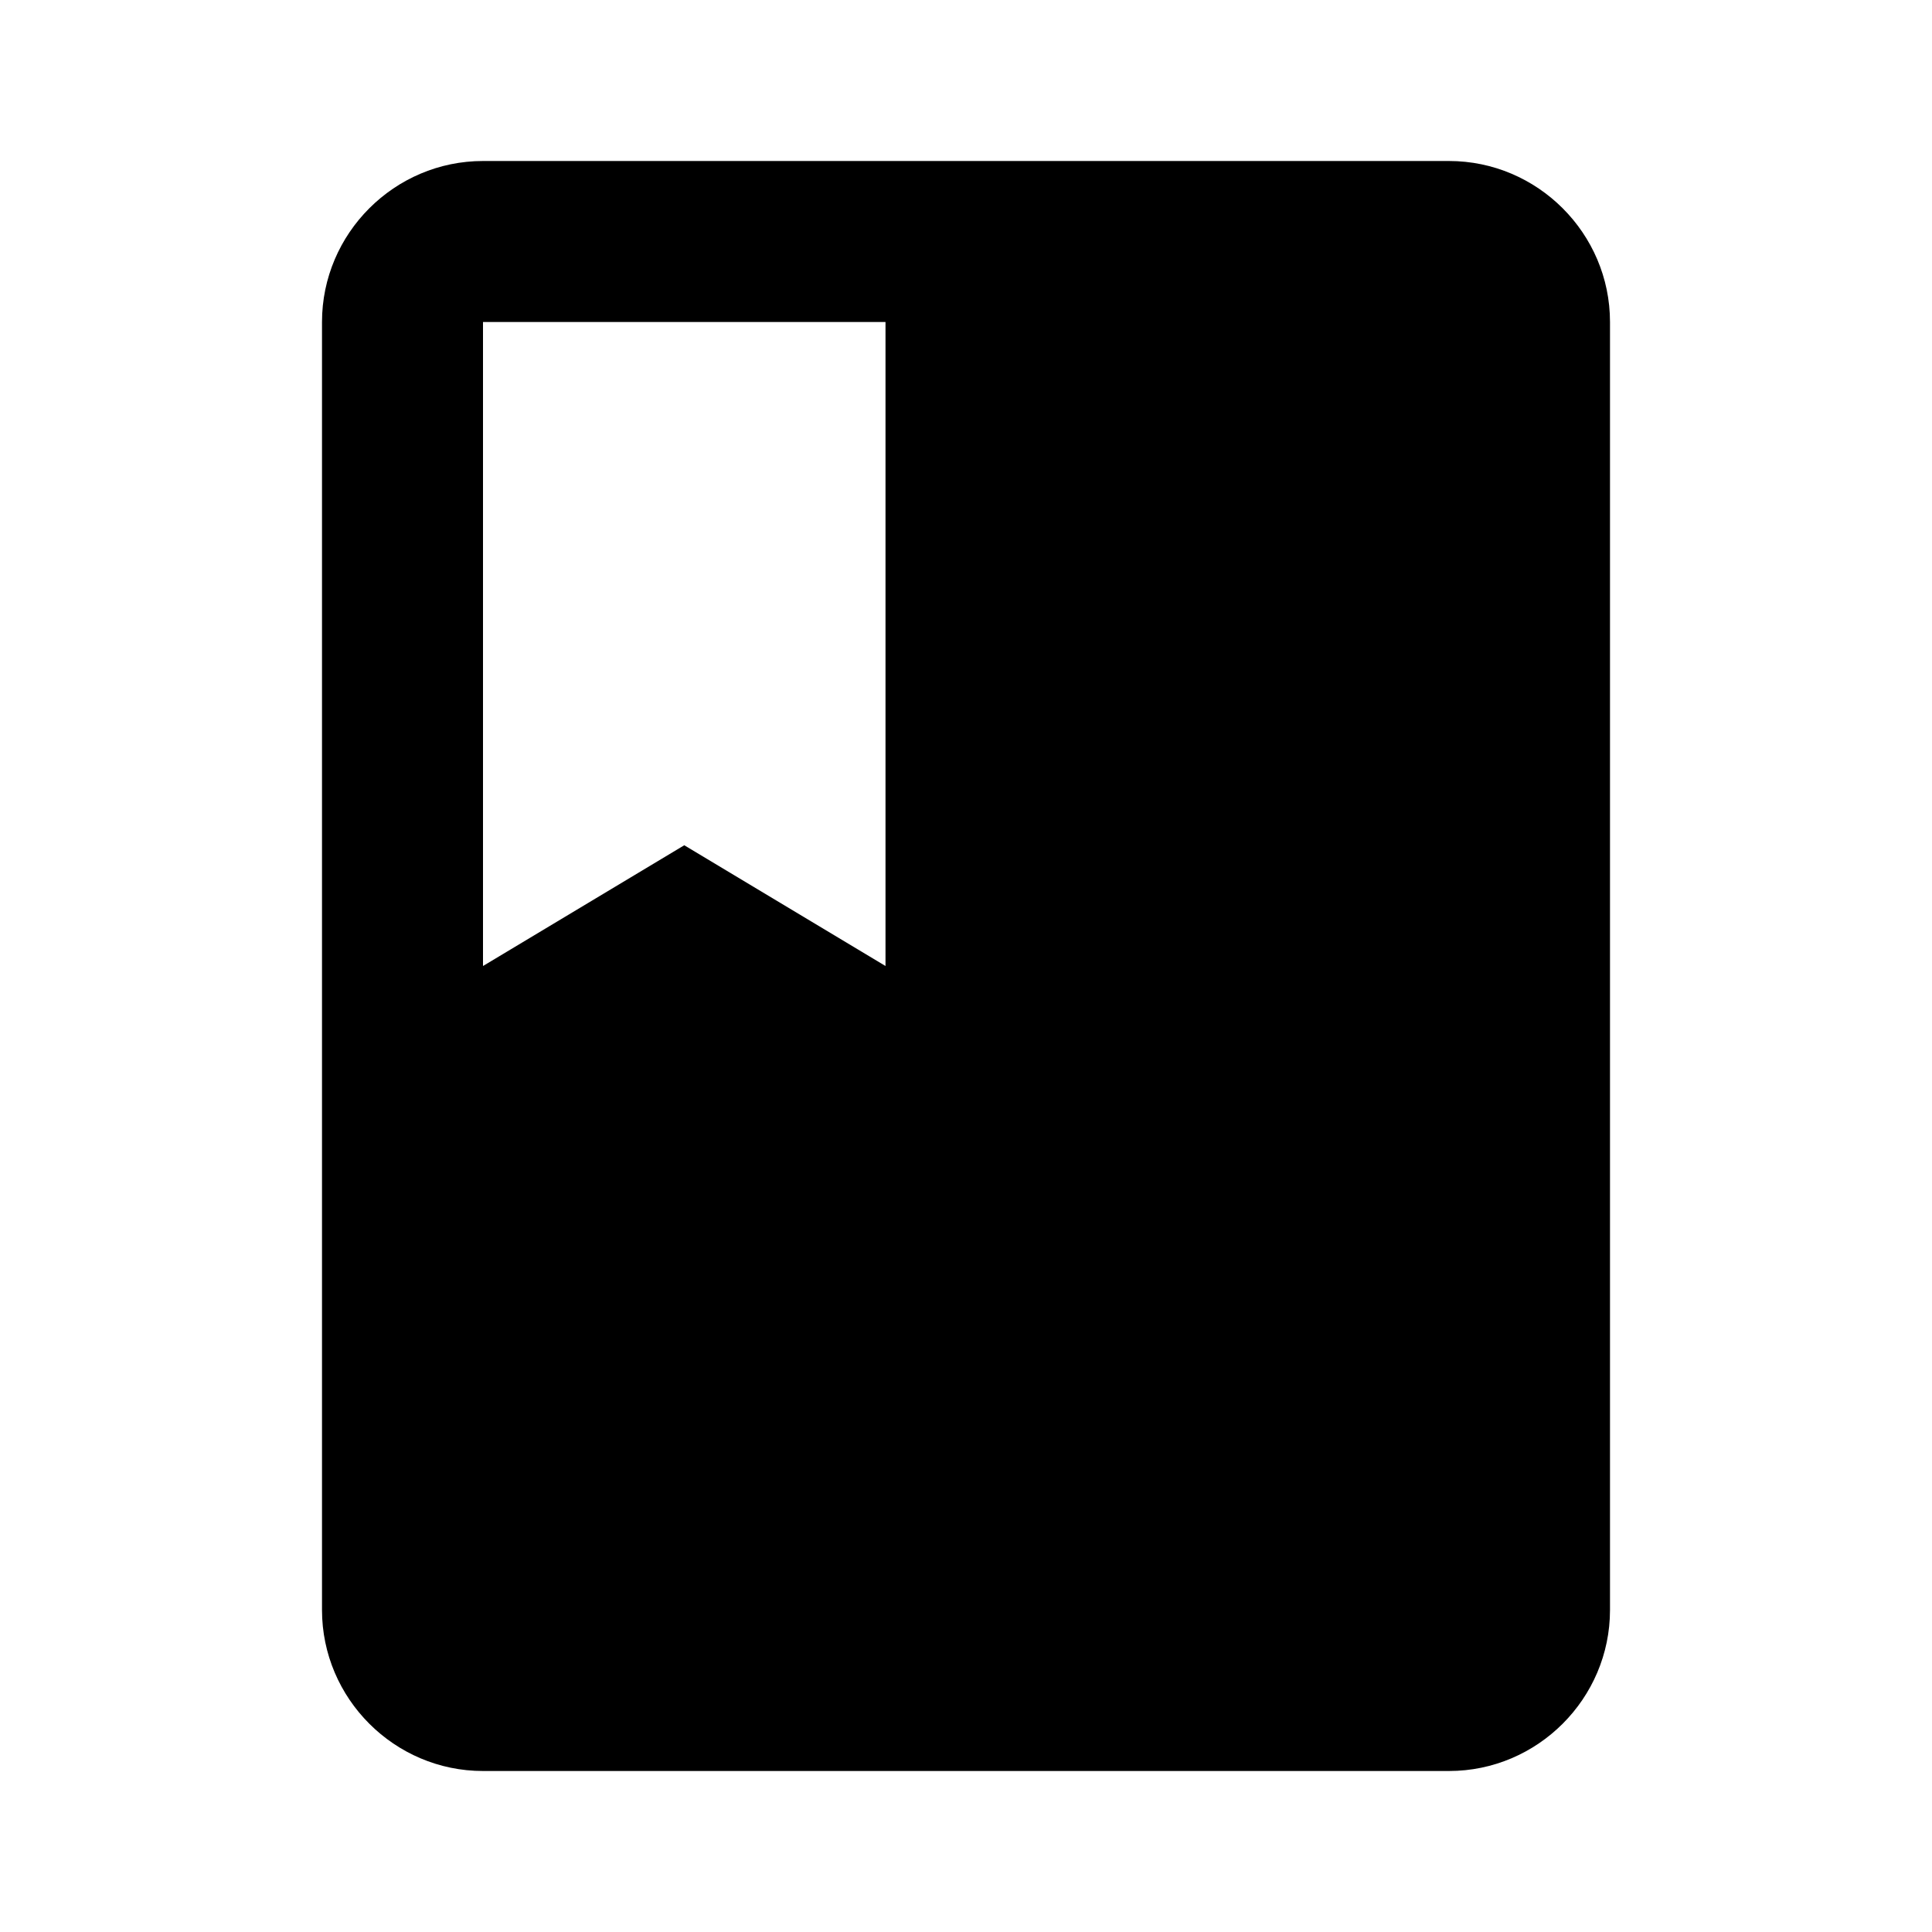
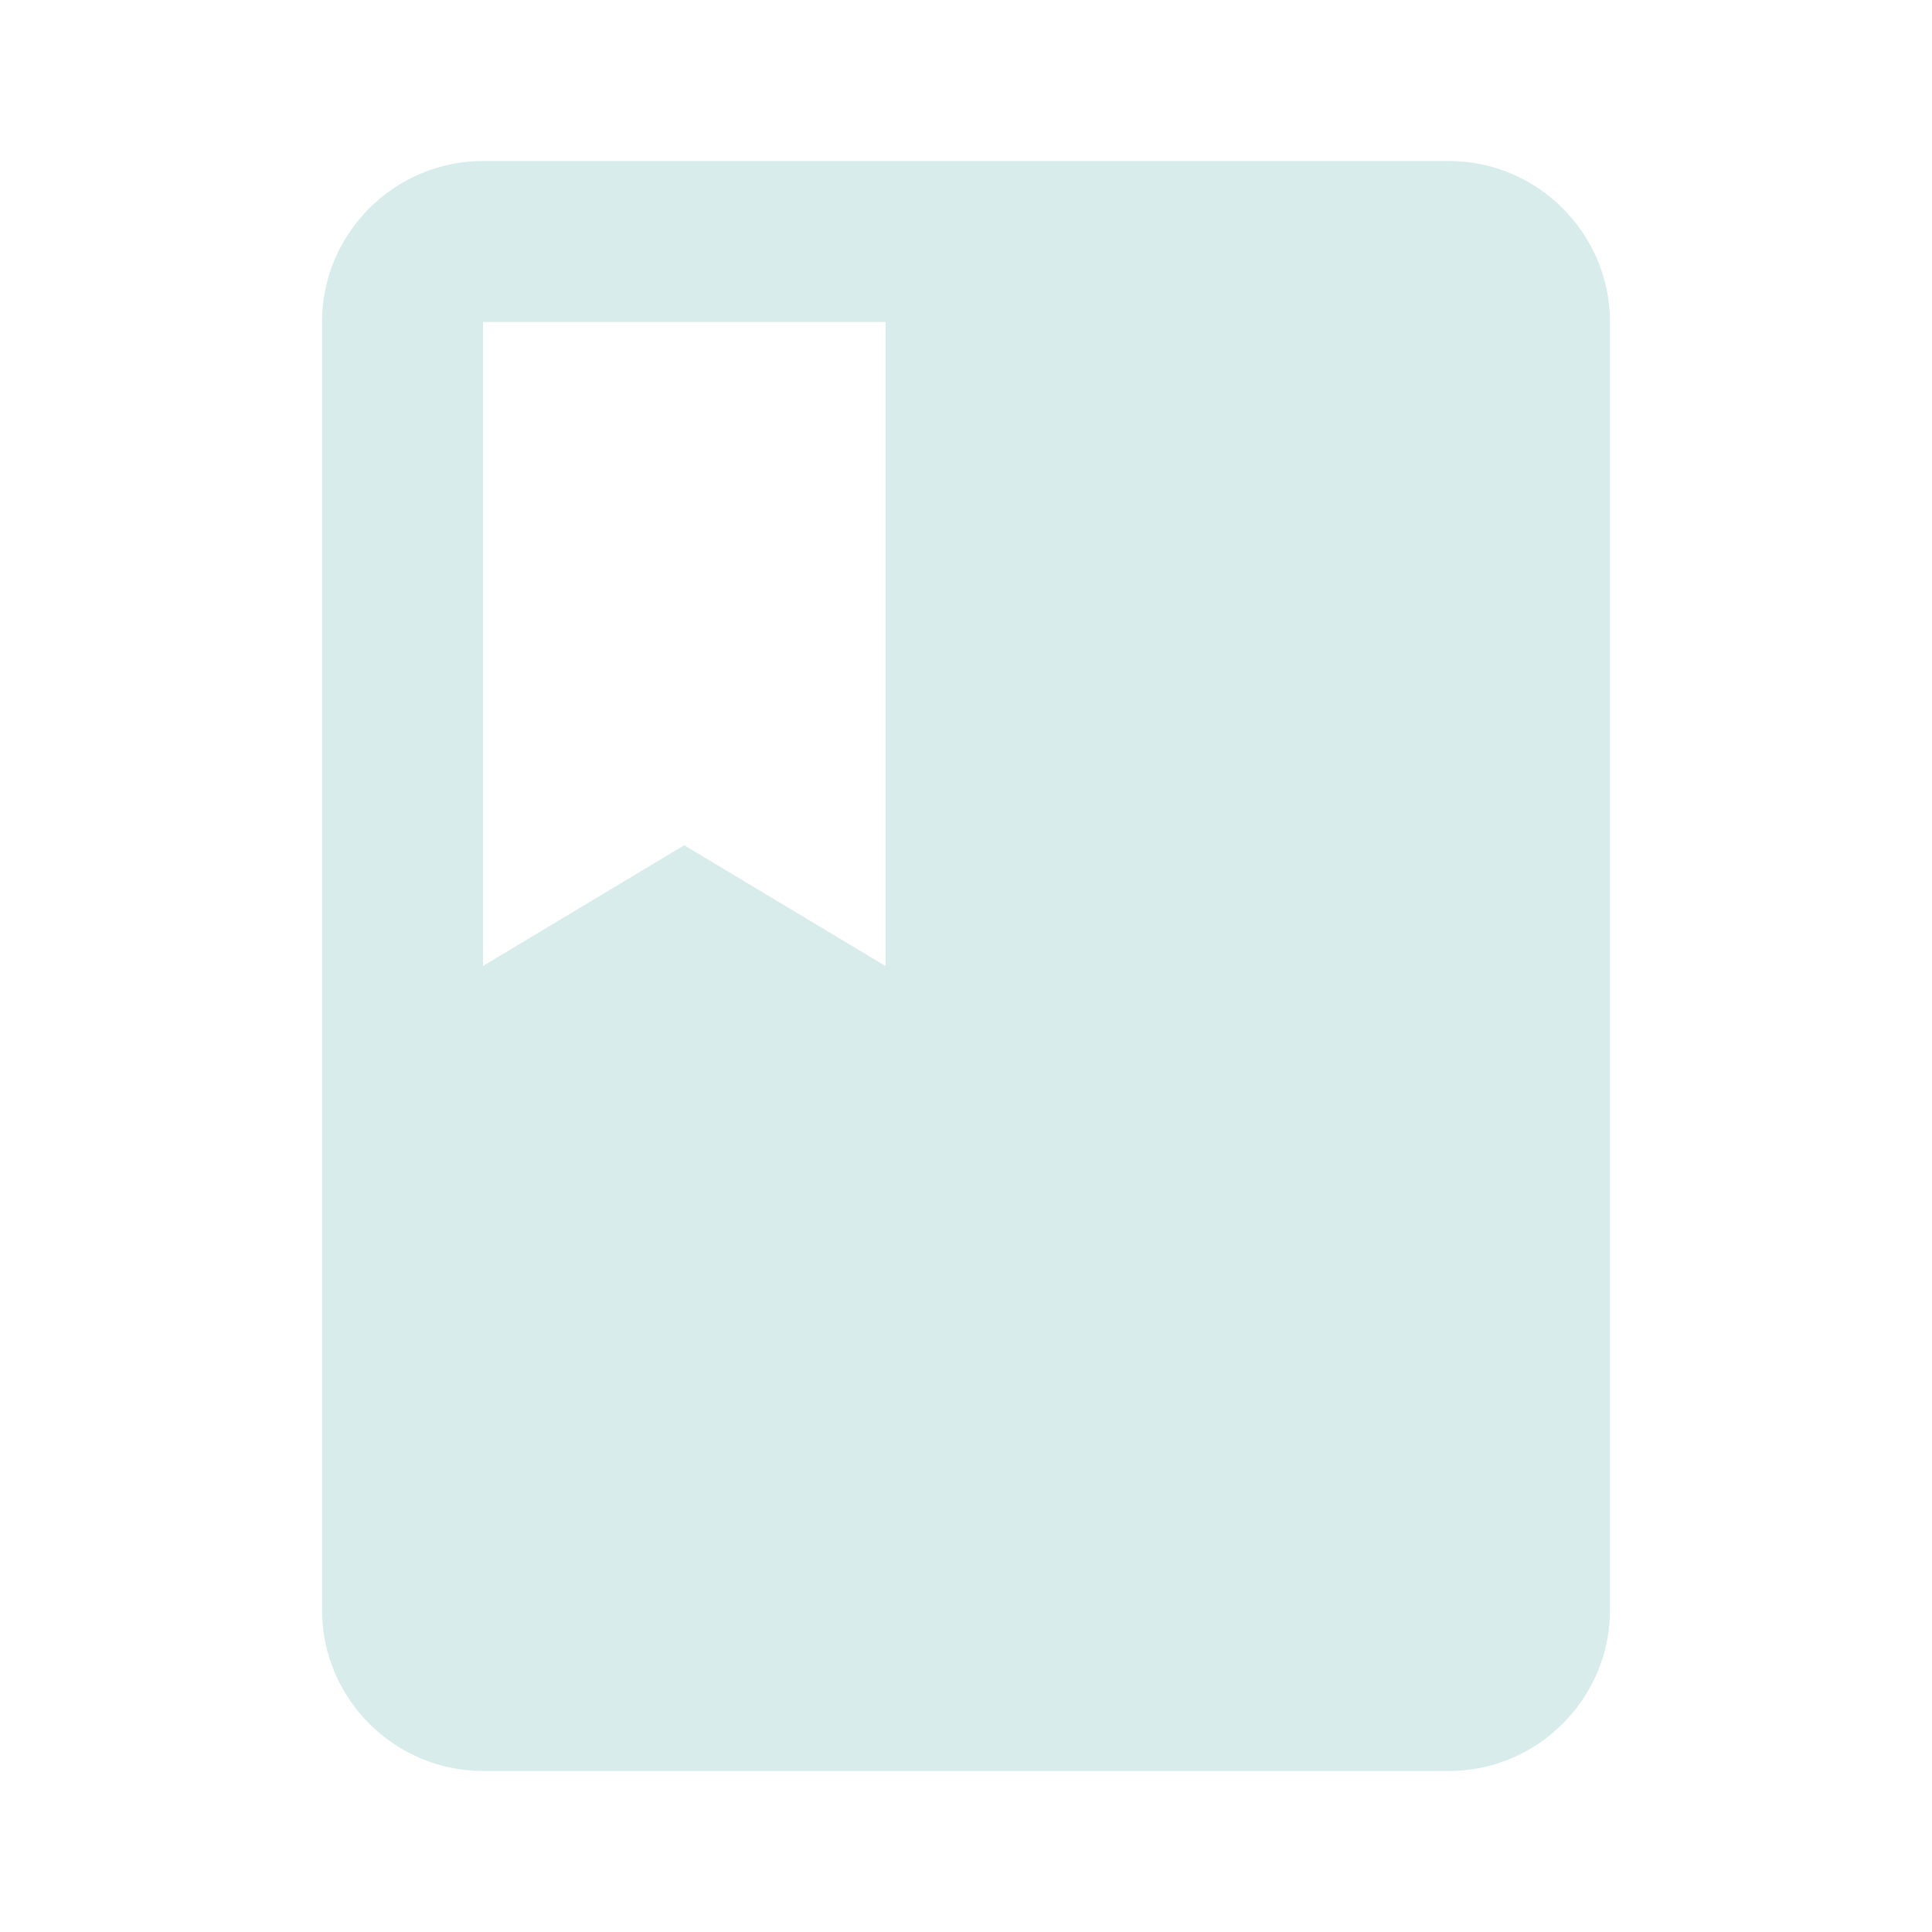
- <svg xmlns="http://www.w3.org/2000/svg" viewBox="0 0 24 24" fill="black" width="18px" height="18px">
+ <svg xmlns="http://www.w3.org/2000/svg" viewBox="0 0 24 24" fill="#D8ECEB" width="25px" height="25px">
  <path d="M0 0h24v24H0z" fill="none" />
  <path d="M18 2H6c-1.1 0-2 .9-2 2v16c0 1.1.9 2 2 2h12c1.1 0 2-.9 2-2V4c0-1.1-.9-2-2-2zM6 4h5v8l-2.5-1.5L6 12V4z" />
</svg>
